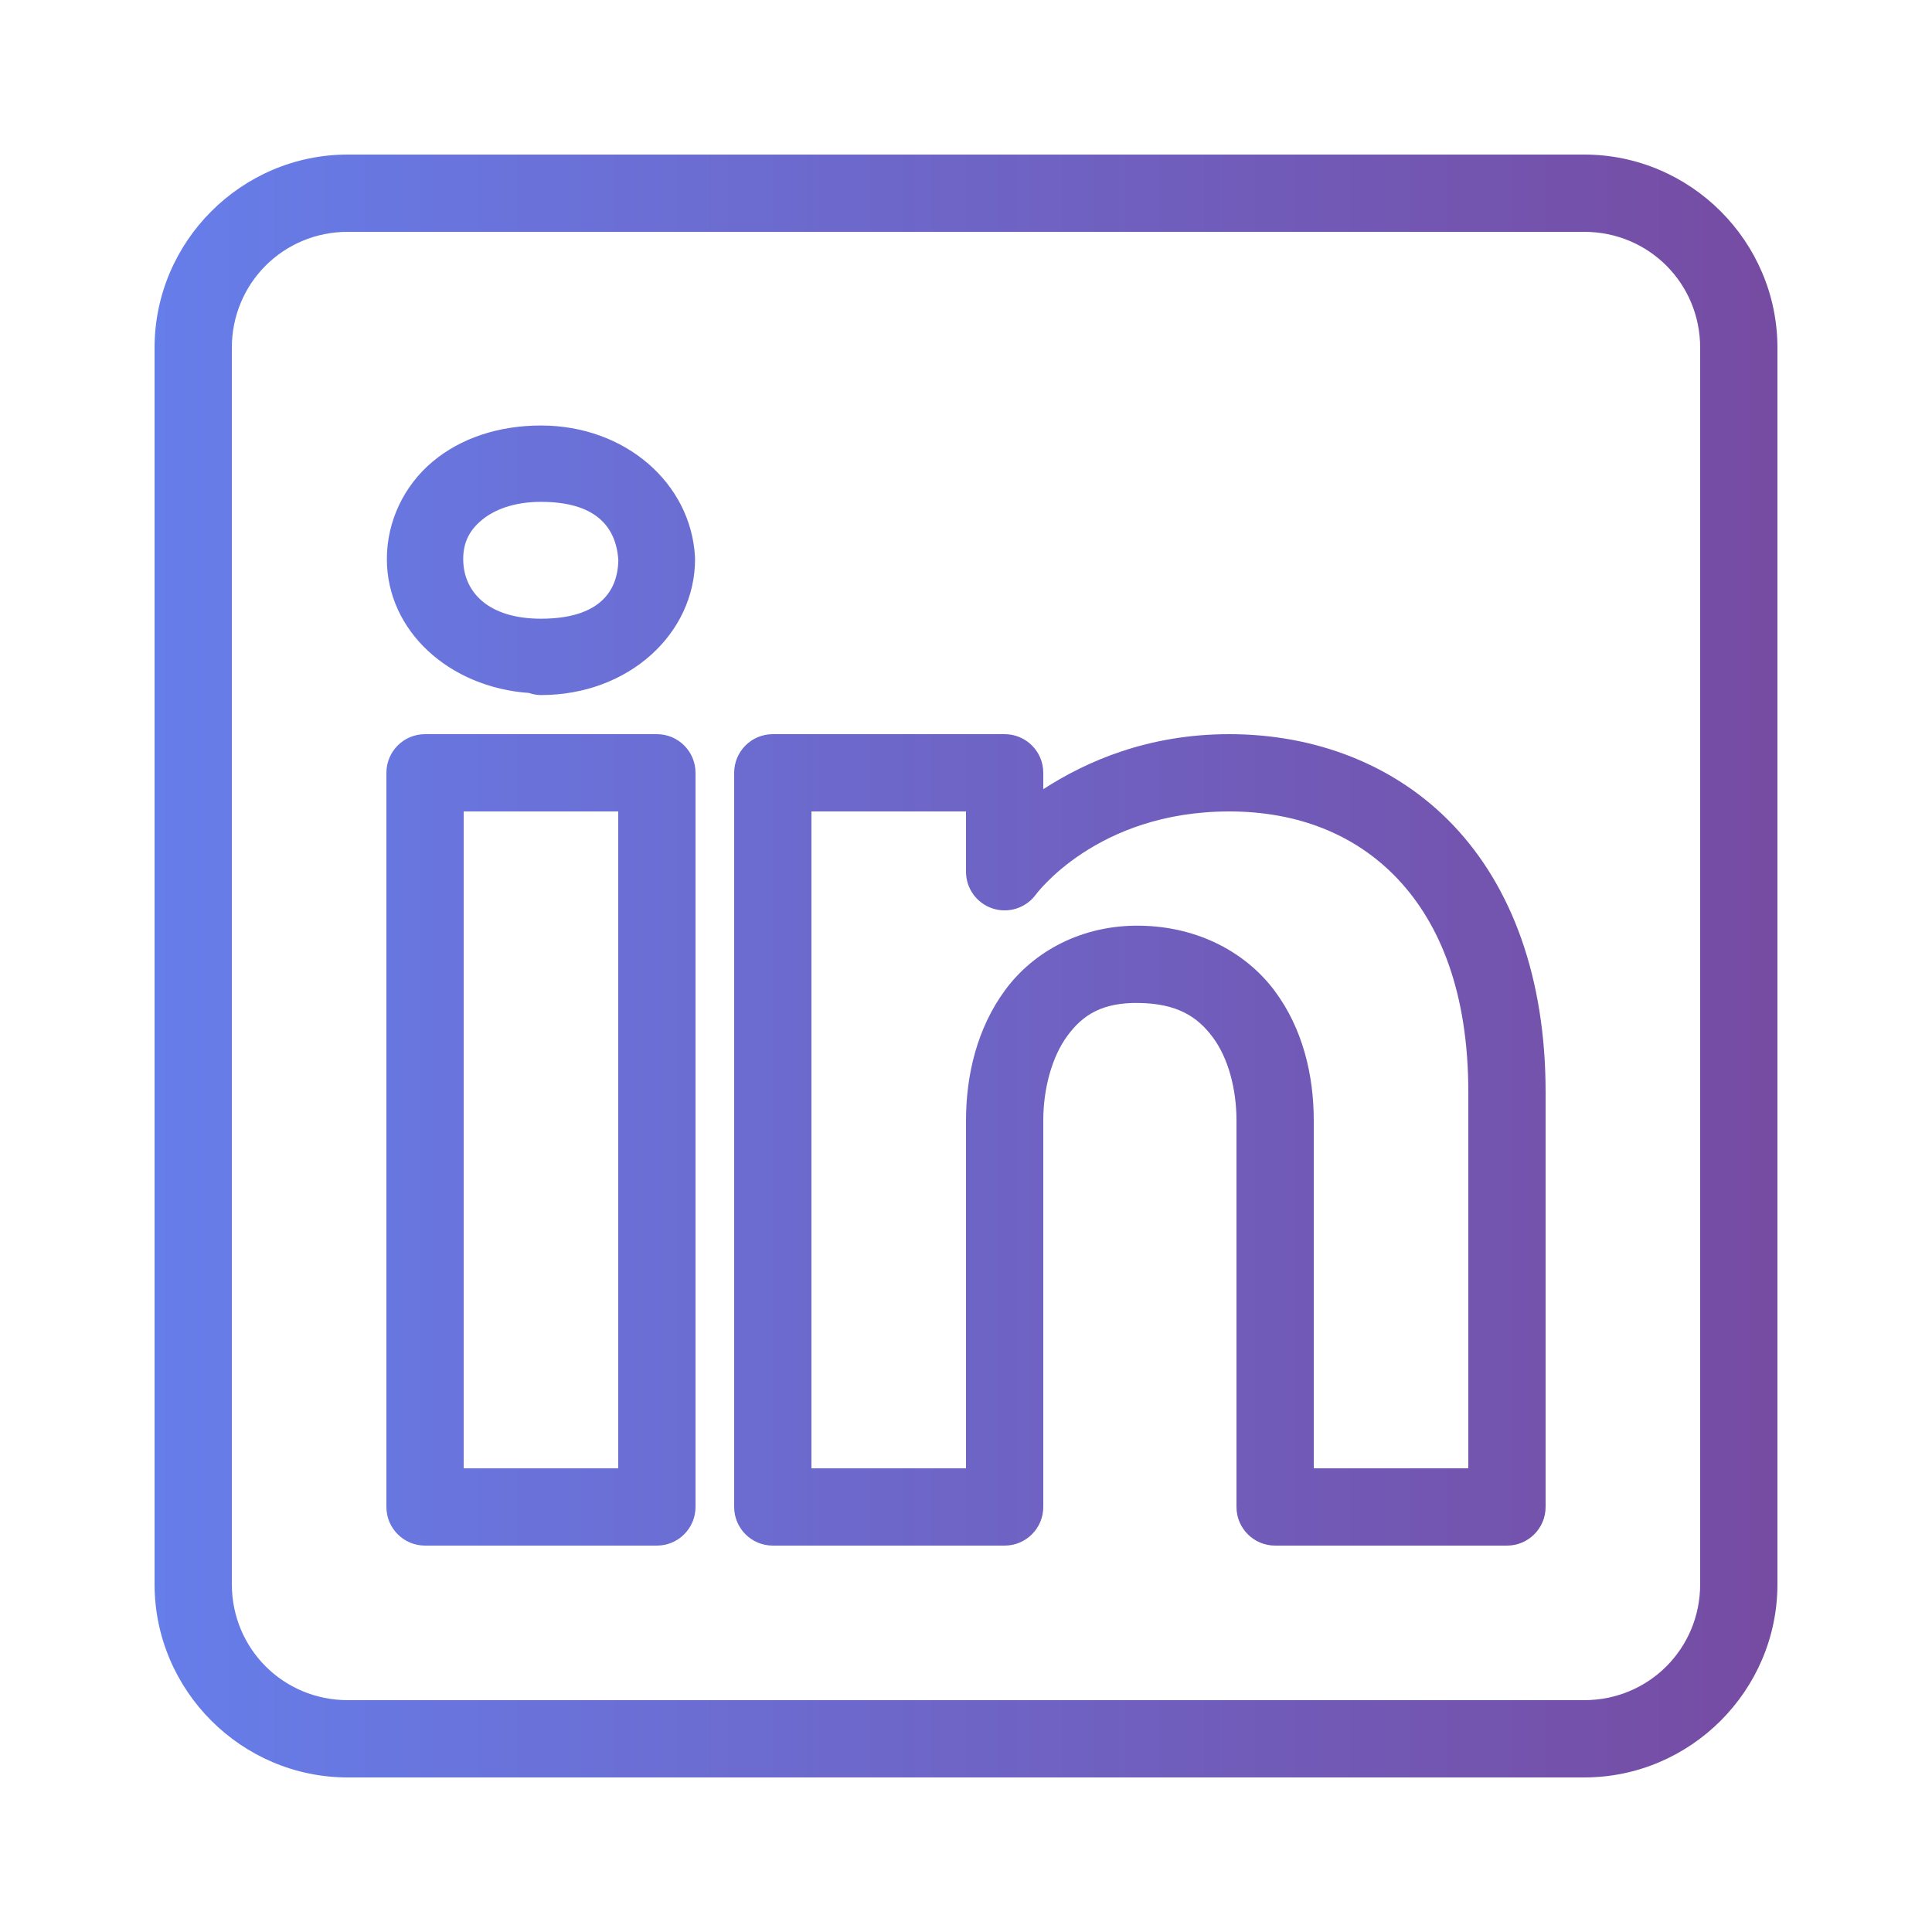
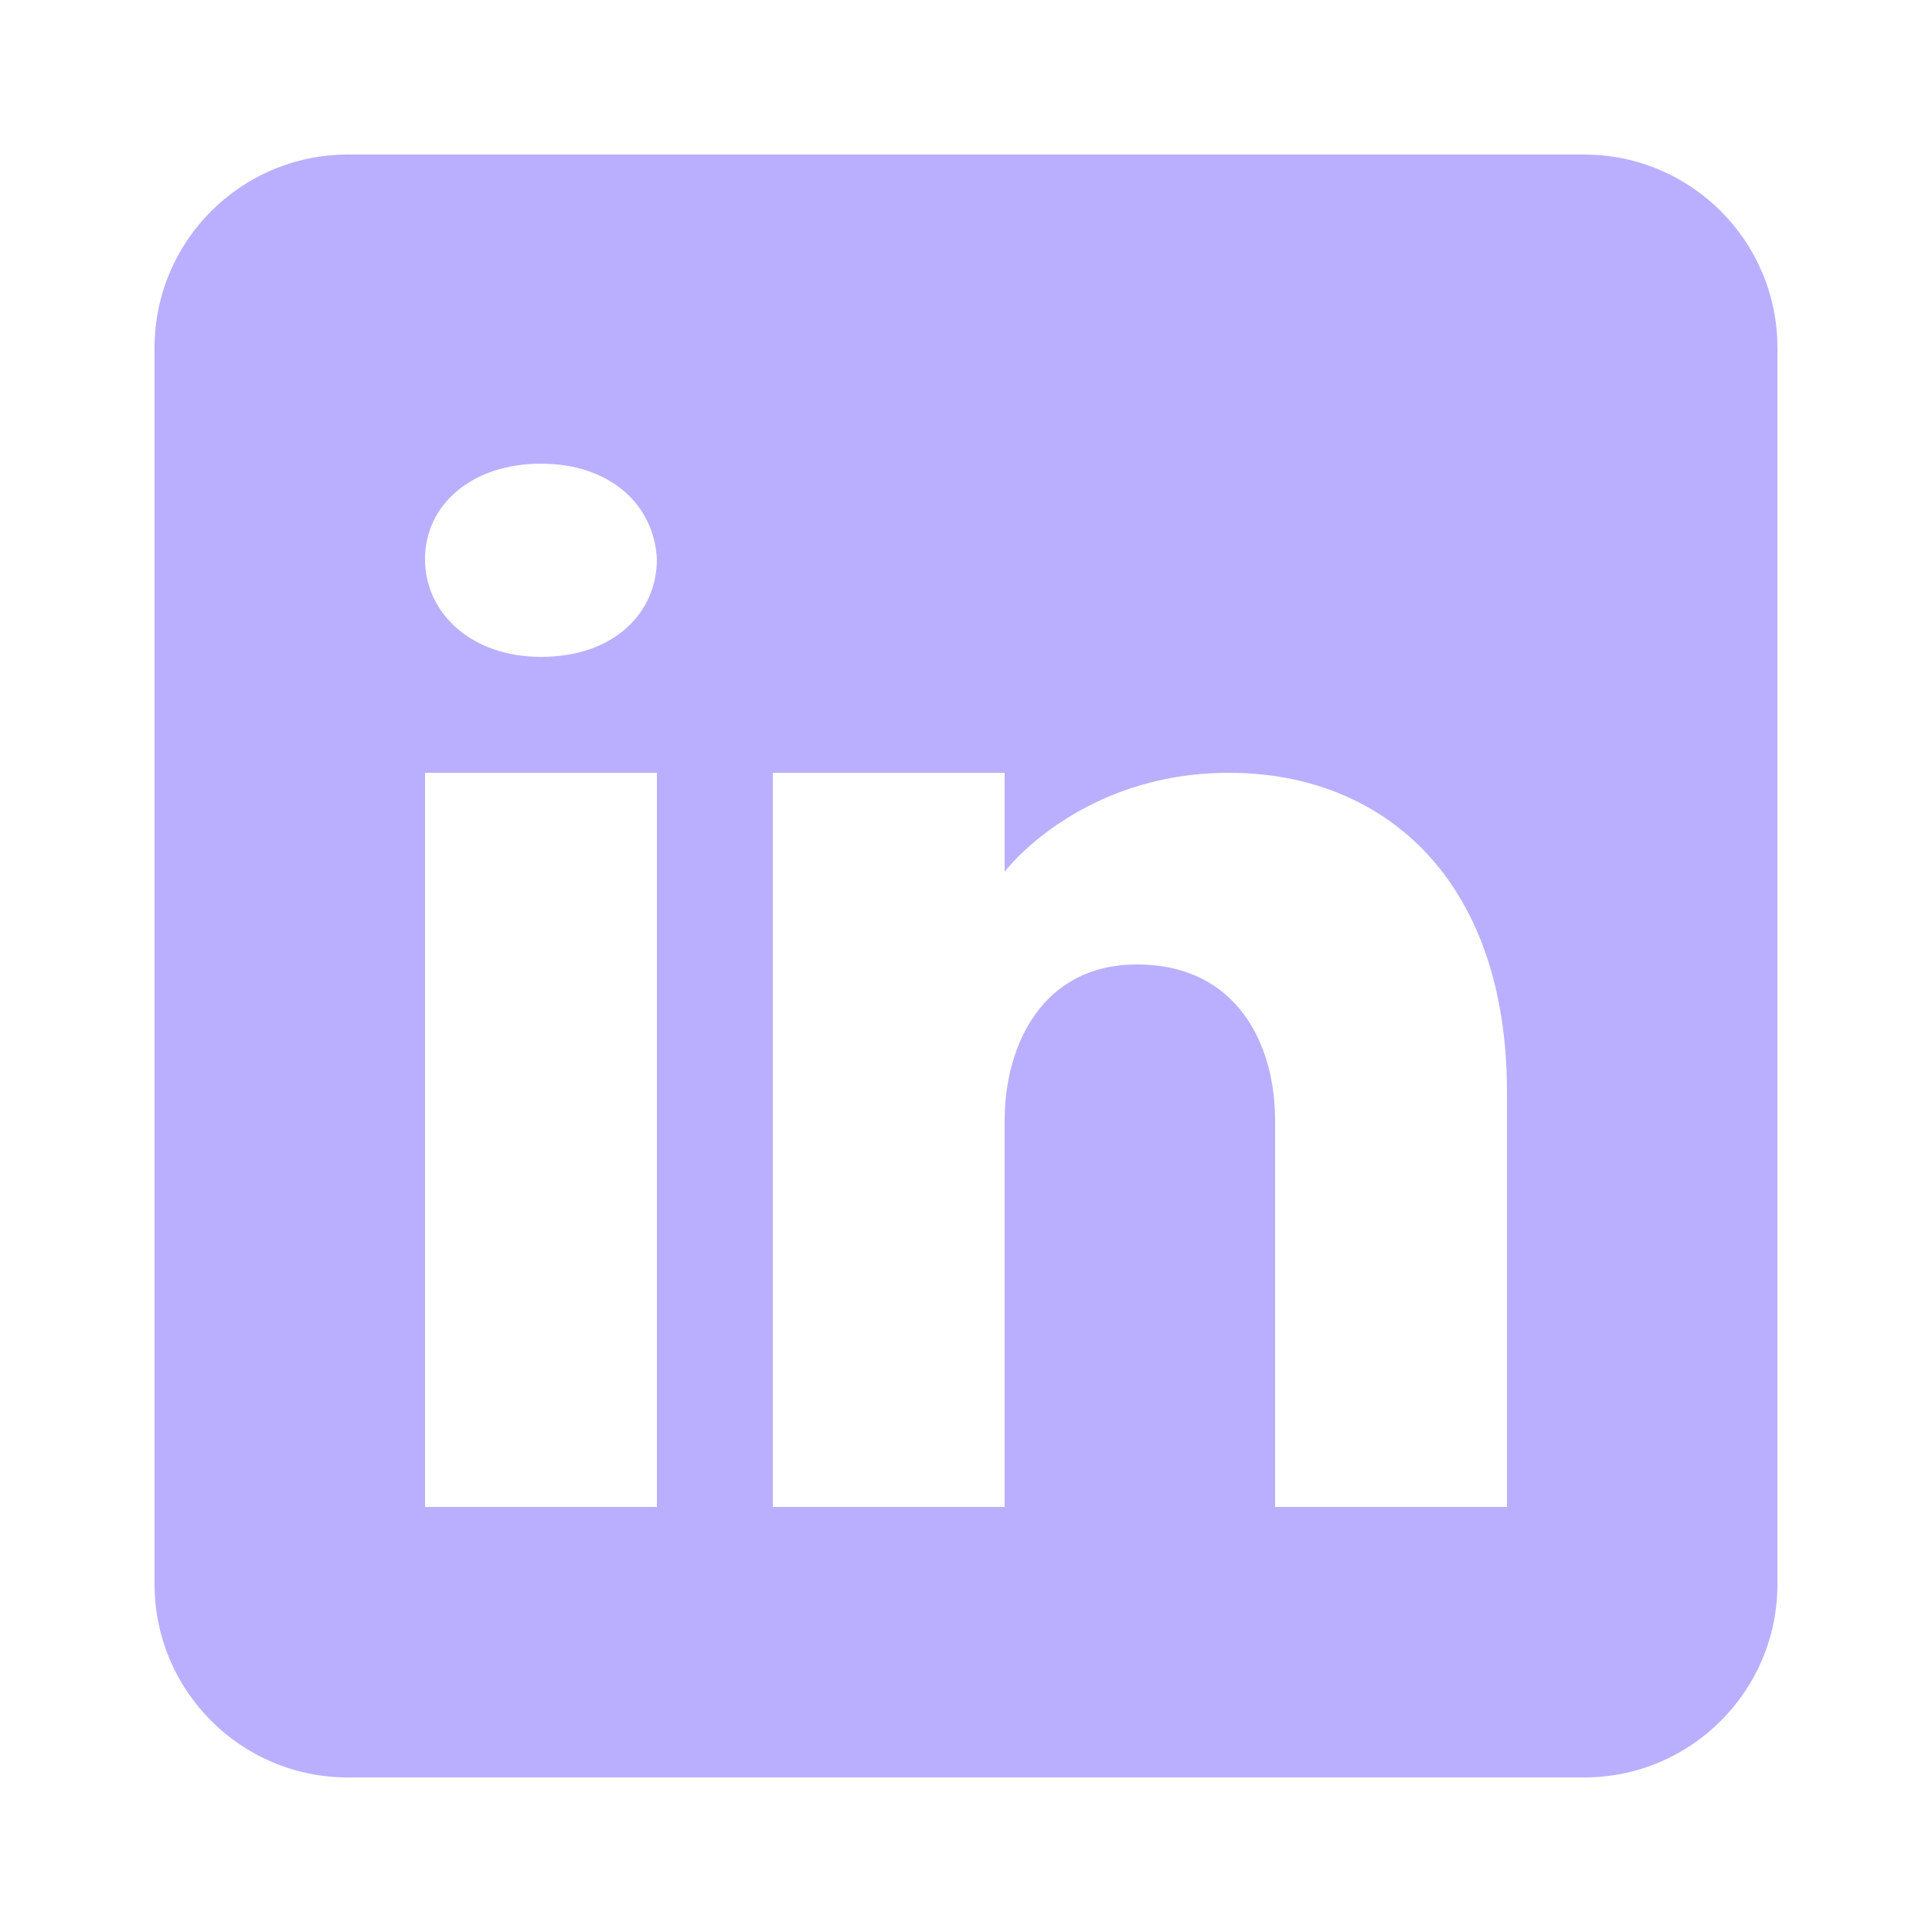
- <svg xmlns="http://www.w3.org/2000/svg" viewBox="0 0 50 50" fill="currentColor">
-   <defs>
-     <linearGradient id="gradiant" x1="0%" y1="0%" x2="100%" y2="0%">
-       <stop offset="0%" stop-color="#667eea" />
-       <stop offset="100%" stop-color="#764ba2" />
-     </linearGradient>
-   </defs>
-   <path fill="url(#gradiant)" d="M 9 4 C 6.25 4 4 6.25 4 9 L 4 41 C 4 43.75 6.25 46 9 46 L 41 46 C 43.75 46 46 43.75 46 41 L 46 9 C 46 6.25 43.75 4 41 4 L 9 4 z M 9 6 L 41 6 C 42.668 6 44 7.332 44 9 L 44 41 C 44 42.668 42.668 44 41 44 L 9 44 C 7.332 44 6 42.668 6 41 L 6 9 C 6 7.332 7.332 6 9 6 z M 14 11.012 C 12.905 11.012 11.919 11.339 11.189 11.953 C 10.46 12.567 10.012 13.485 10.012 14.467 C 10.012 16.334 11.631 17.79 13.691 17.934 A 0.988 0.988 0 0 0 13.695 17.936 A 0.988 0.988 0 0 0 14 17.988 C 16.273 17.988 17.988 16.396 17.988 14.467 A 0.988 0.988 0 0 0 17.986 14.414 C 17.885 12.514 16.19 11.012 14 11.012 z M 14 12.988 C 15.392 12.988 15.942 13.61 16.002 14.492 C 15.99 15.348 15.46 16.012 14 16.012 C 12.615 16.012 11.988 15.302 11.988 14.467 C 11.988 14.049 12.141 13.734 12.461 13.465 C 12.781 13.195 13.295 12.988 14 12.988 z M 11 19 A 1 1 0 0 0 10 20 L 10 39 A 1 1 0 0 0 11 40 L 17 40 A 1 1 0 0 0 18 39 L 18 33.135 L 18 20 A 1 1 0 0 0 17 19 L 11 19 z M 20 19 A 1 1 0 0 0 19 20 L 19 39 A 1 1 0 0 0 20 40 L 26 40 A 1 1 0 0 0 27 39 L 27 29 C 27 28.17 27.226 27.345 27.625 26.805 C 28.024 26.264 28.526 25.94 29.482 25.957 C 30.468 25.974 30.99 26.312 31.385 26.842 C 31.78 27.372 32 28.167 32 29 L 32 39 A 1 1 0 0 0 33 40 L 39 40 A 1 1 0 0 0 40 39 L 40 28.262 C 40 25.3 39.123 22.954 37.619 21.367 C 36.115 19.78 34.024 19 31.812 19 C 29.71 19 28.111 19.705 27 20.424 L 27 20 A 1 1 0 0 0 26 19 L 20 19 z M 12 21 L 16 21 L 16 33.135 L 16 38 L 12 38 L 12 21 z M 21 21 L 25 21 L 25 22.561 A 1 1 0 0 0 26.799 23.162 C 26.799 23.162 28.369 21 31.812 21 C 33.566 21 35.069 21.583 36.168 22.742 C 37.267 23.902 38 25.688 38 28.262 L 38 38 L 34 38 L 34 29 C 34 27.833 33.72 26.627 32.99 25.646 C 32.26 24.666 31.032 23.983 29.518 23.957 C 27.996 23.93 26.748 24.627 26.016 25.619 C 25.284 26.611 25 27.83 25 29 L 25 38 L 21 38 L 21 21 z" />
+ <svg xmlns="http://www.w3.org/2000/svg" viewBox="0 0 50 50" width="50px" height="50px">
+   <path fill="#baafffff" d="M41,4H9C6.24,4,4,6.24,4,9v32c0,2.76,2.24,5,5,5h32c2.76,0,5-2.24,5-5V9C46,6.24,43.76,4,41,4z M17,20v19h-6V20H17z M11,14.47c0-1.4,1.2-2.47,3-2.47s2.93,1.07,3,2.47c0,1.4-1.12,2.53-3,2.53C12.2,17,11,15.87,11,14.47z M39,39h-6c0,0,0-9.26,0-10 c0-2-1-4-3.5-4.04h-0.08C27,24.96,26,27.02,26,29c0,0.91,0,10,0,10h-6V20h6v2.56c0,0,1.93-2.56,5.81-2.56 c3.97,0,7.19,2.73,7.19,8.26V39z" />
</svg>
